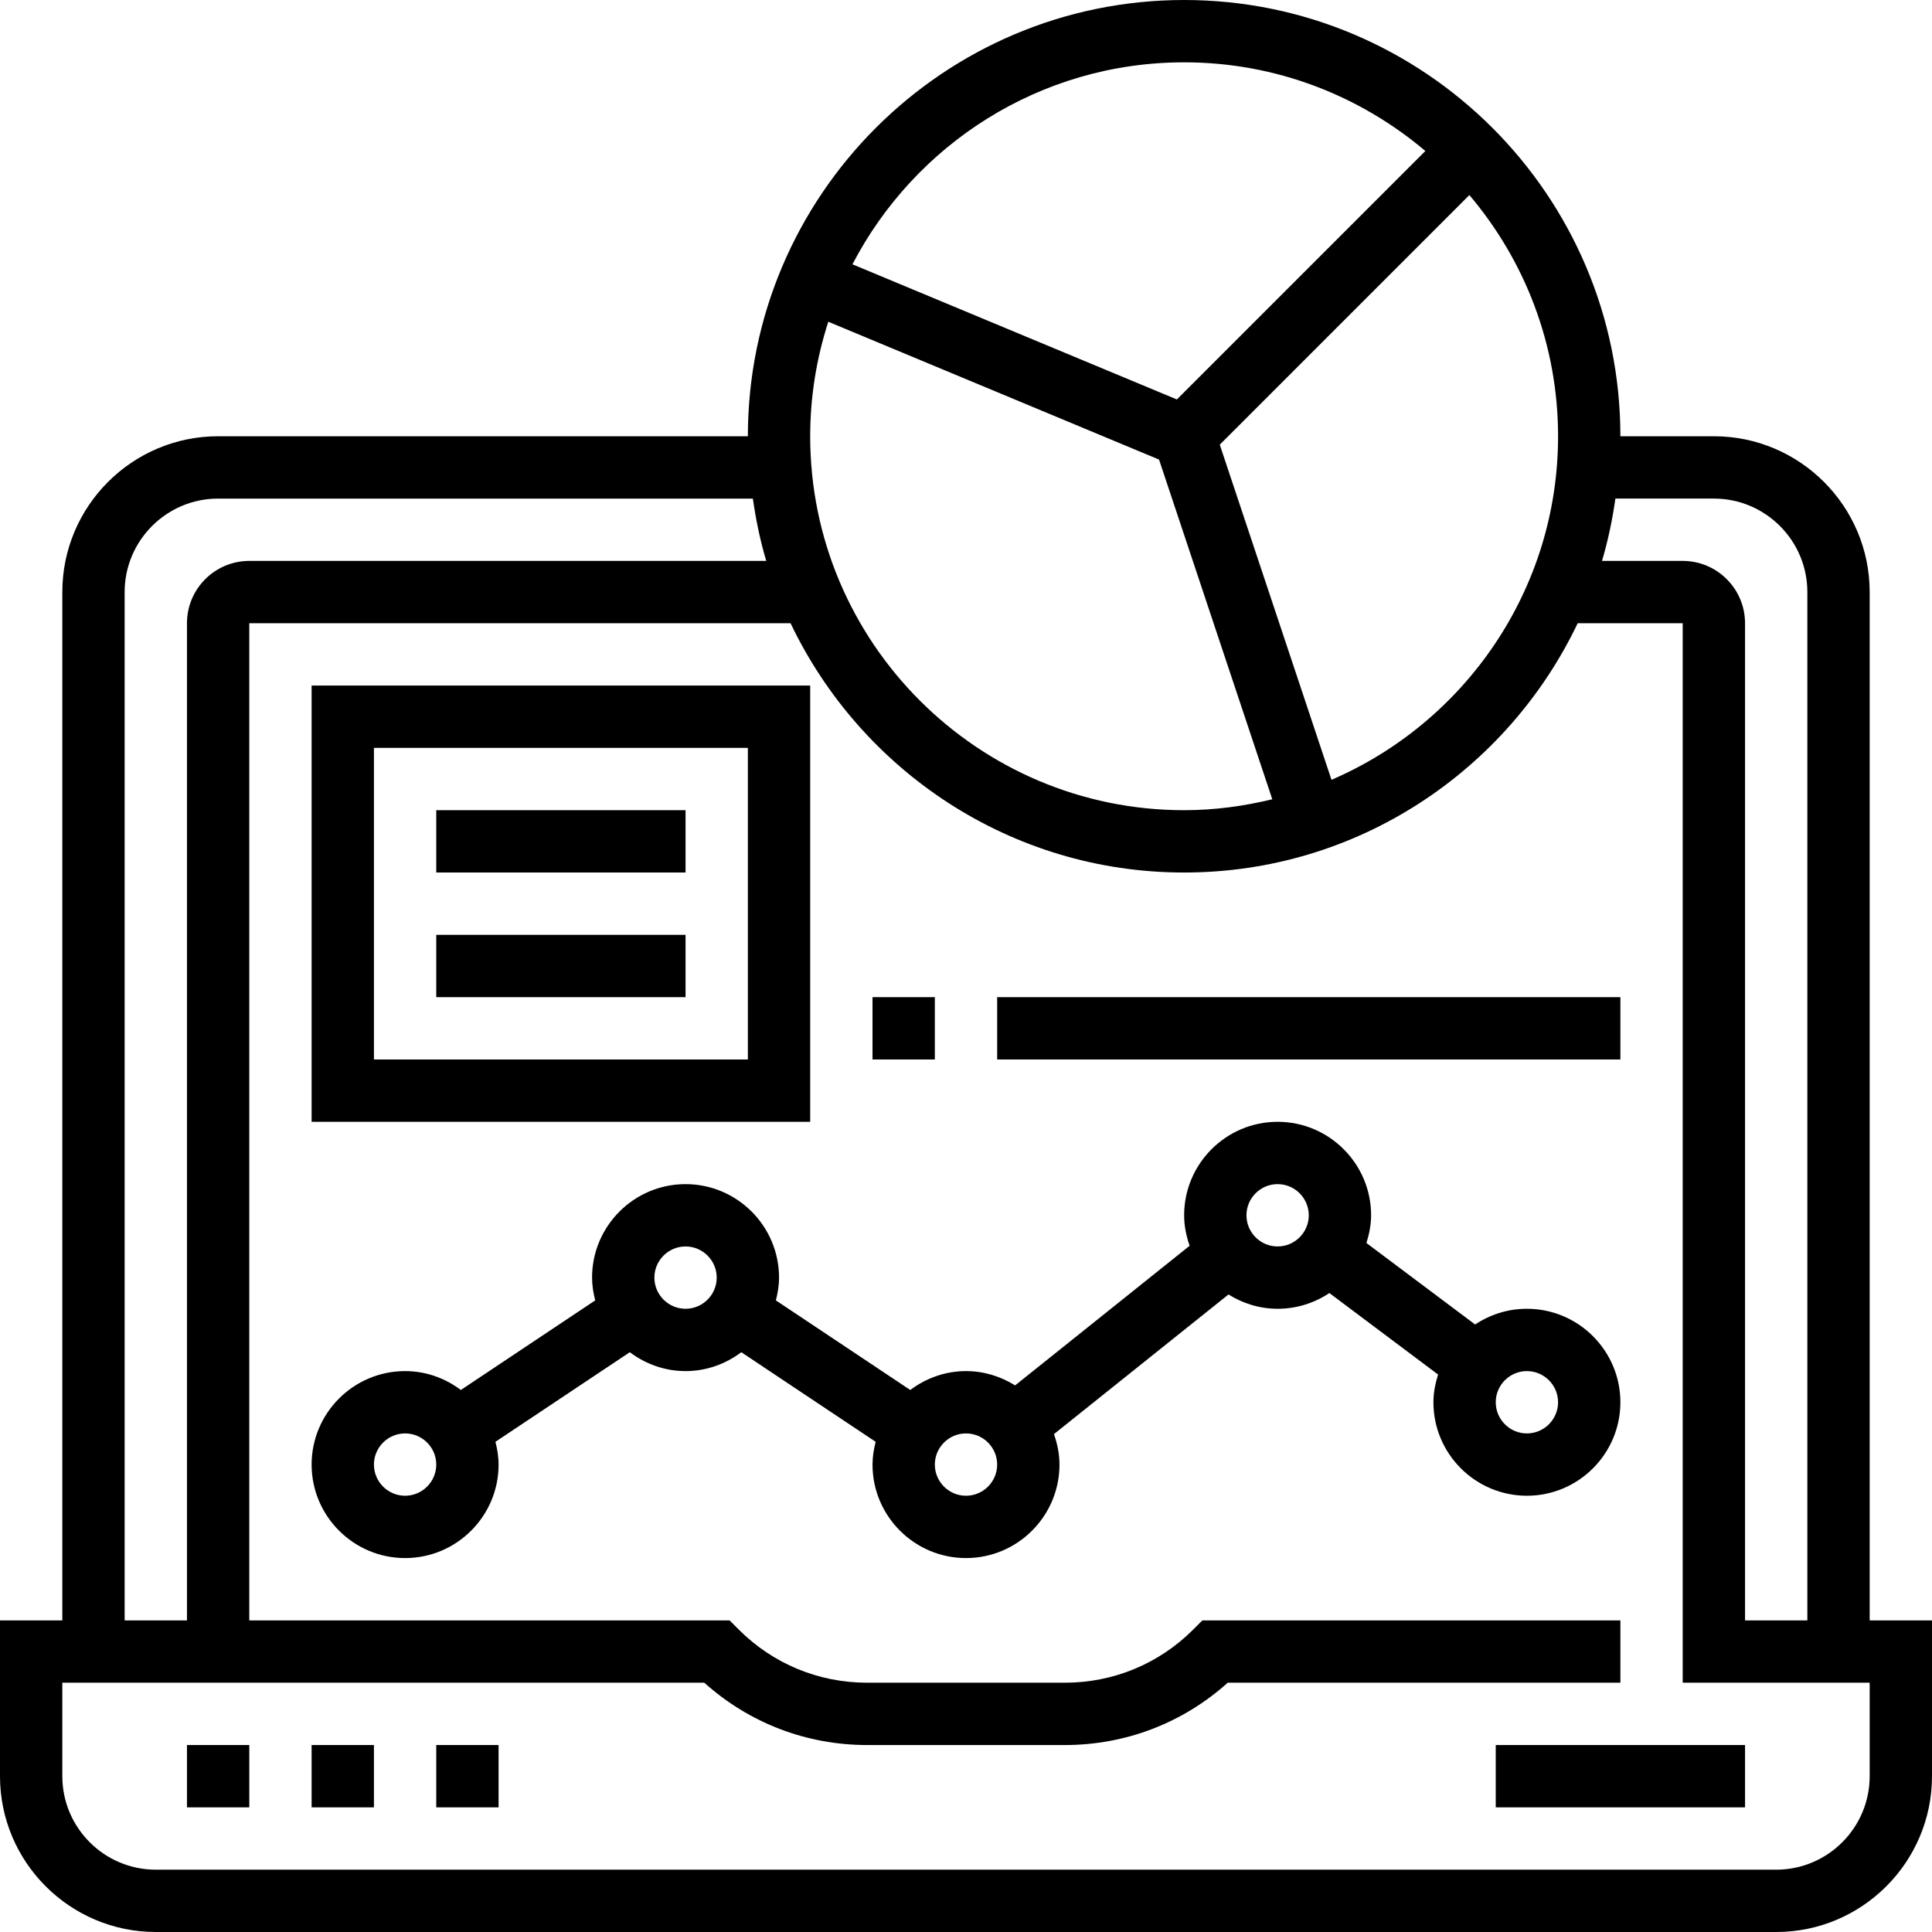
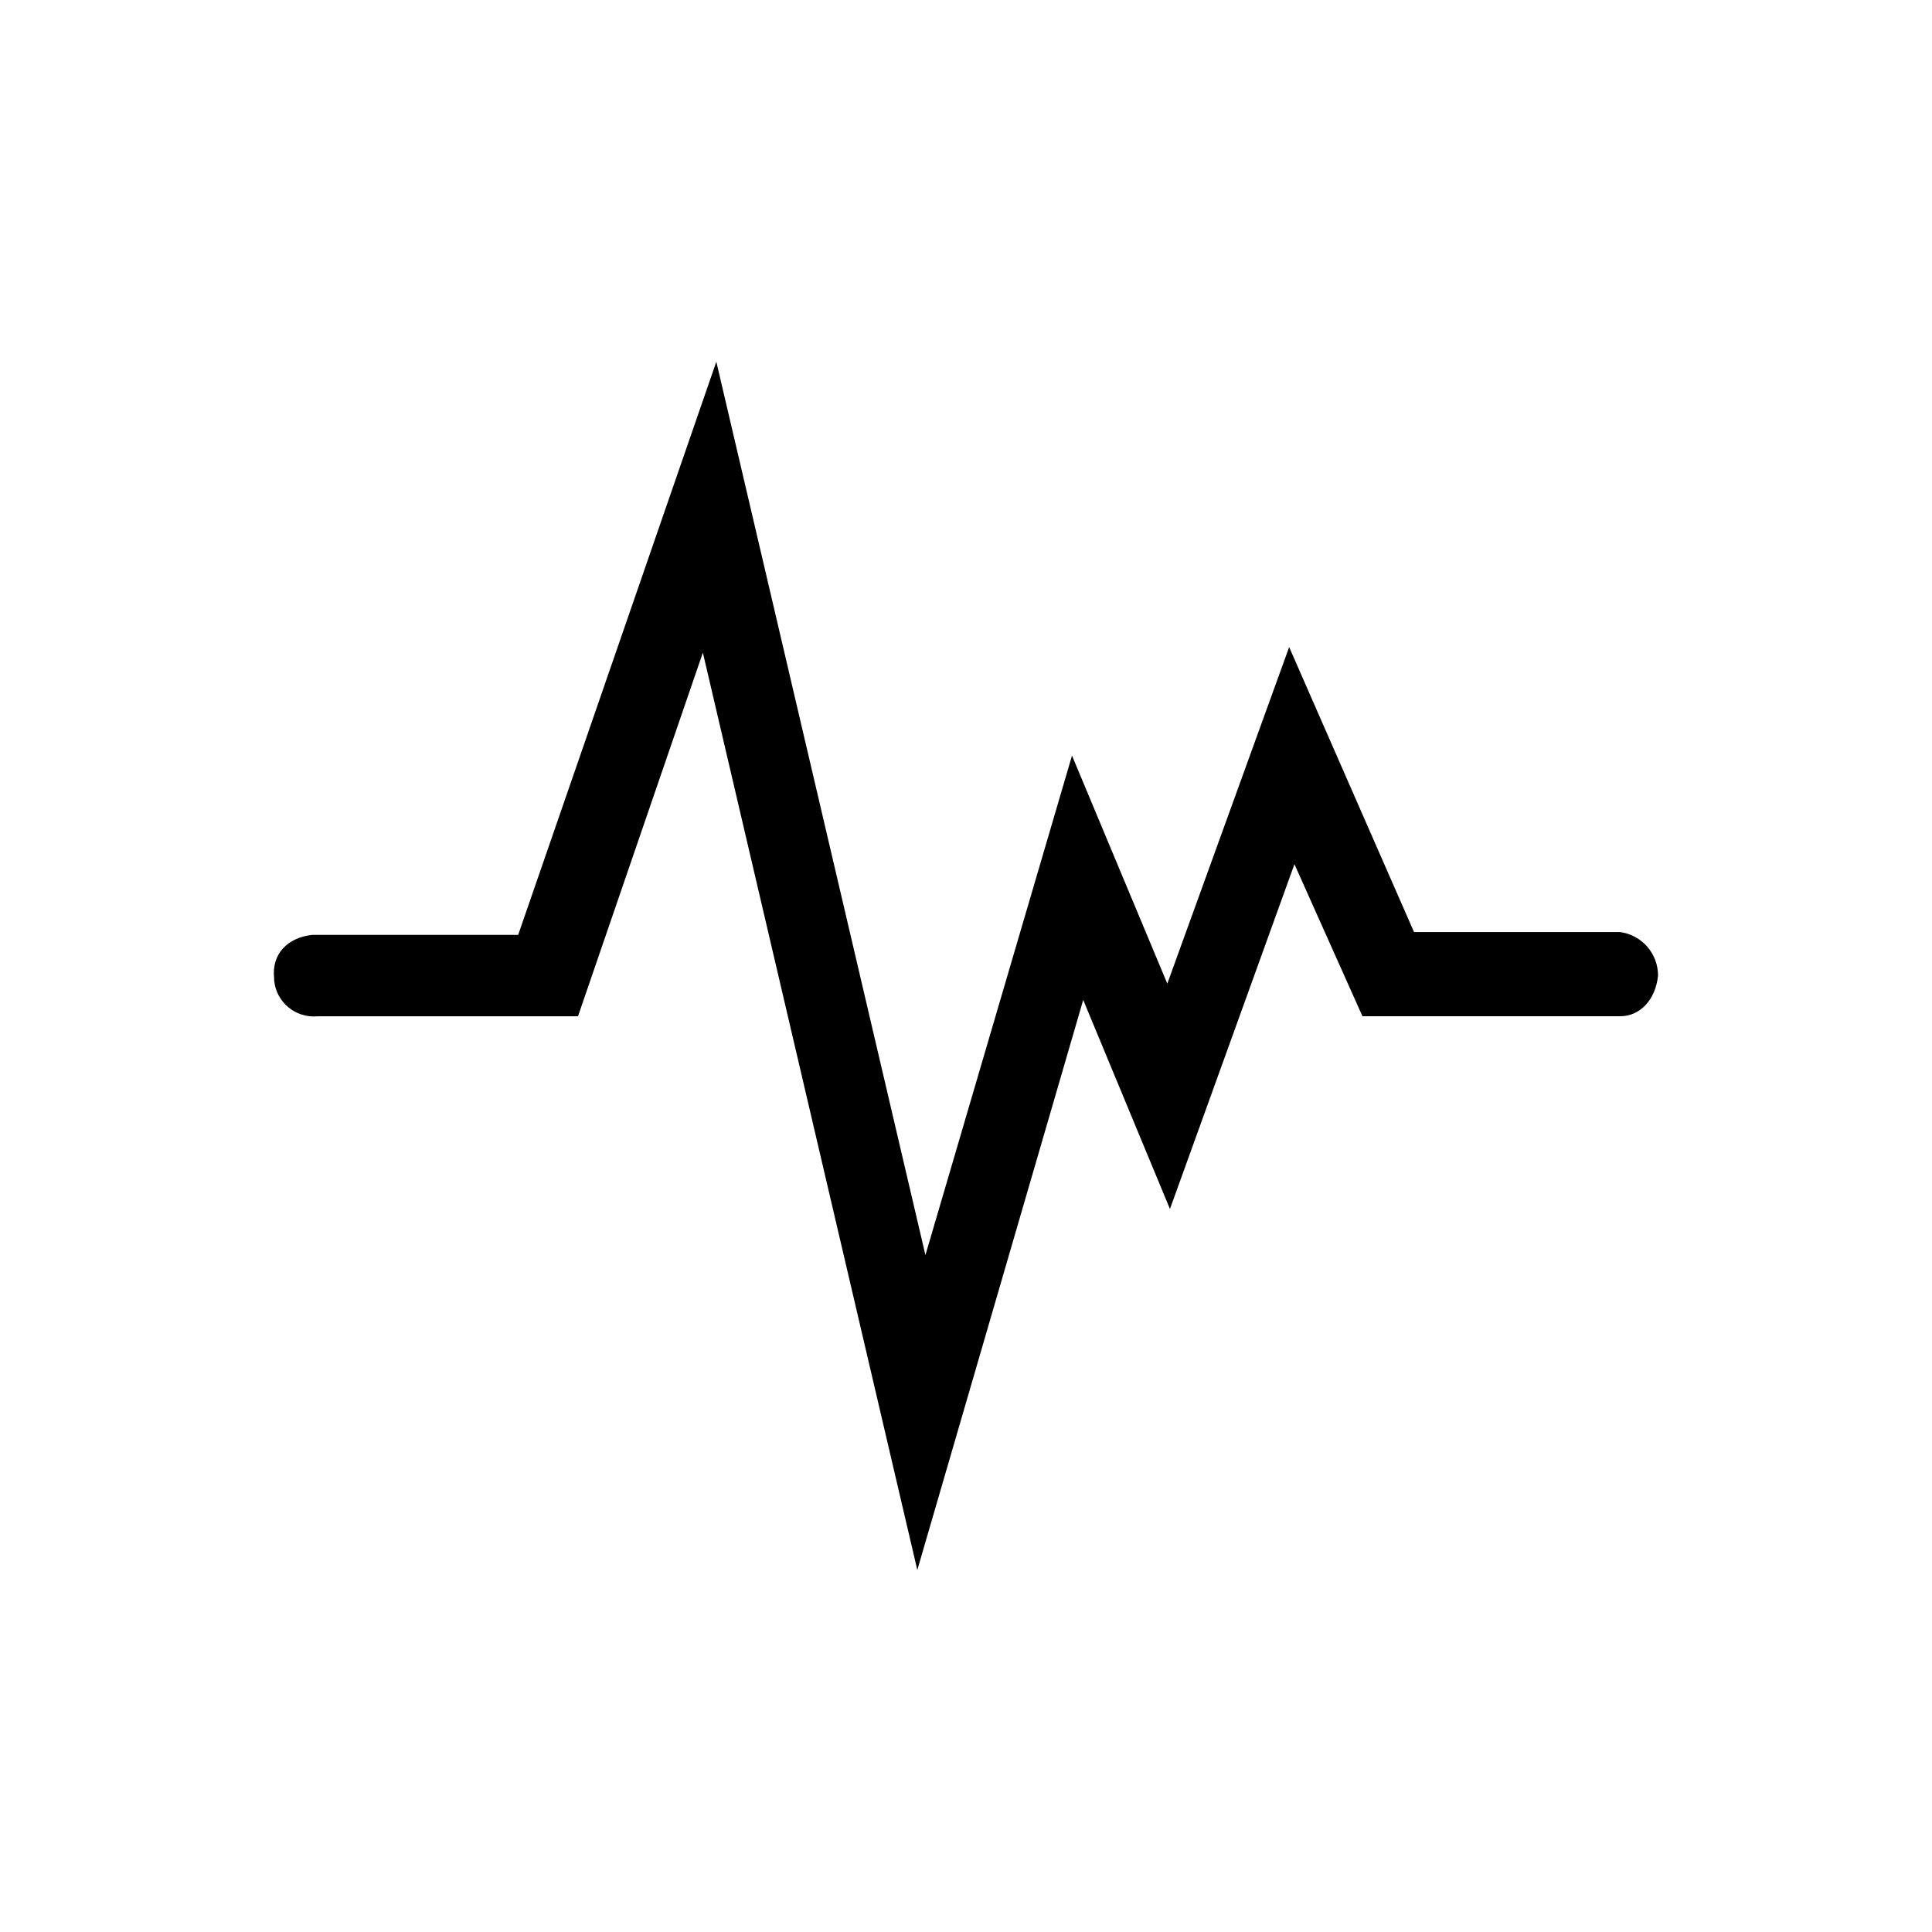
- <svg xmlns="http://www.w3.org/2000/svg" height="496pt" viewBox="0 0 496 496" width="496pt">
-   <path d="m48 448h16v16h-16zm0 0" />
-   <path d="m80 448h16v16h-16zm0 0" />
-   <path d="m112 448h16v16h-16zm0 0" />
-   <path d="m384 448h64v16h-64zm0 0" />
-   <path d="m480 416v-264c0-22.055-17.945-40-40-40h-24c0-61.762-50.238-112-112-112s-112 50.238-112 112h-136c-22.055 0-40 17.945-40 40v264h-16v40c0 22.055 17.945 40 40 40h416c22.055 0 40-17.945 40-40v-40zm-40-288c13.23 0 24 10.77 24 24v264h-16v-256c0-8.824-7.176-16-16-16h-20.719c1.543-5.184 2.656-10.535 3.438-16zm-227.352-45.398 84.91 35.383 29.074 87.207c-7.273 1.77-14.824 2.809-22.633 2.809-52.938 0-96-43.062-96-96 0-10.258 1.656-20.129 4.648-29.398zm129.184 117.598-28.68-86.039 64.078-64.082c14.176 16.73 22.77 38.328 22.77 61.922 0 39.504-24 73.488-58.168 88.199zm-37.832-184.199c23.594 0 45.191 8.594 61.93 22.762l-63.793 63.789-83.289-34.695c16.008-30.766 48.137-51.855 85.152-51.855zm-272 136c0-13.23 10.77-24 24-24h137.281c.781 5.465 1.887 10.816 3.438 16h-132.719c-8.824 0-16 7.176-16 16v256h-16zm448 304c0 13.23-10.77 24-24 24h-416c-13.23 0-24-10.77-24-24v-24h164.816c11.504 10.344 26.223 16 41.816 16h50.742c15.594 0 30.312-5.656 41.816-16h100.809v-16h-107.312l-2.344 2.344c-8.809 8.809-20.512 13.656-32.977 13.656h-50.742c-12.457 0-24.168-4.848-32.977-13.656l-2.336-2.344h-123.312v-256h138.961c18.023 37.777 56.473 64 101.039 64s83.016-26.223 101.039-64h26.961v272h48zm0 0" />
-   <path d="m392 336c-4.91 0-9.48 1.496-13.289 4.039l-27.91-20.926c.711-2.266 1.199-4.625 1.199-7.113 0-13.23-10.77-24-24-24s-24 10.77-24 24c0 2.754.559 5.359 1.414 7.824l-44.805 35.848c-3.672-2.289-7.969-3.672-12.609-3.672-5.383 0-10.305 1.848-14.312 4.848l-34.496-23c.48-1.879.809-3.816.809-5.848 0-13.23-10.77-24-24-24s-24 10.77-24 24c0 2.031.328 3.969.809 5.848l-34.496 23c-4.008-3.008-8.93-4.848-14.312-4.848-13.23 0-24 10.77-24 24s10.77 24 24 24 24-10.77 24-24c0-2.031-.328-3.969-.809-5.848l34.496-23c4.008 3.008 8.93 4.848 14.312 4.848s10.305-1.84 14.312-4.848l34.496 23c-.48 1.879-.809 3.824-.809 5.848 0 13.23 10.77 24 24 24s24-10.77 24-24c0-2.754-.559-5.359-1.414-7.824l44.805-35.848c3.672 2.289 7.969 3.672 12.609 3.672 4.91 0 9.48-1.496 13.289-4.039l27.91 20.926c-.711 2.266-1.199 4.625-1.199 7.113 0 13.23 10.77 24 24 24s24-10.77 24-24-10.77-24-24-24zm-288 48c-4.406 0-8-3.594-8-8s3.594-8 8-8 8 3.594 8 8-3.594 8-8 8zm72-48c-4.406 0-8-3.594-8-8s3.594-8 8-8 8 3.594 8 8-3.594 8-8 8zm72 48c-4.406 0-8-3.594-8-8s3.594-8 8-8 8 3.594 8 8-3.594 8-8 8zm80-64c-4.406 0-8-3.594-8-8s3.594-8 8-8 8 3.594 8 8-3.594 8-8 8zm64 48c-4.406 0-8-3.594-8-8s3.594-8 8-8 8 3.594 8 8-3.594 8-8 8zm0 0" />
-   <path d="m208 176h-128v112h128zm-16 96h-96v-80h96zm0 0" />
-   <path d="m112 208h64v16h-64zm0 0" />
-   <path d="m112 240h64v16h-64zm0 0" />
-   <path d="m224 256h16v16h-16zm0 0" />
-   <path d="m256 256h160v16h-160zm0 0" />
+ <svg xmlns="http://www.w3.org/2000/svg" viewBox="0 0 300 300">
+   <path d="m251.61 157.8h-40.05l-10.56-23.61-19.33 53.54-13.47-32.46-25.76 88.52-33.3-142.45-19.39 56.47h-40.47a6.18 6.18 0 0 1 -6.71-5.59c0-.1 0-.21 0-.31-.43-3.79 2.1-6.32 5.89-6.74h32l30.77-89 32.47 138.72 22.76-77.56 14.8 35.41 18.92-52.26 19.39 44.25h32a6.81 6.81 0 0 1 5.89 6.75c-.38 3.79-2.83 6.32-5.85 6.32z" fill="currentColor" />
</svg>
